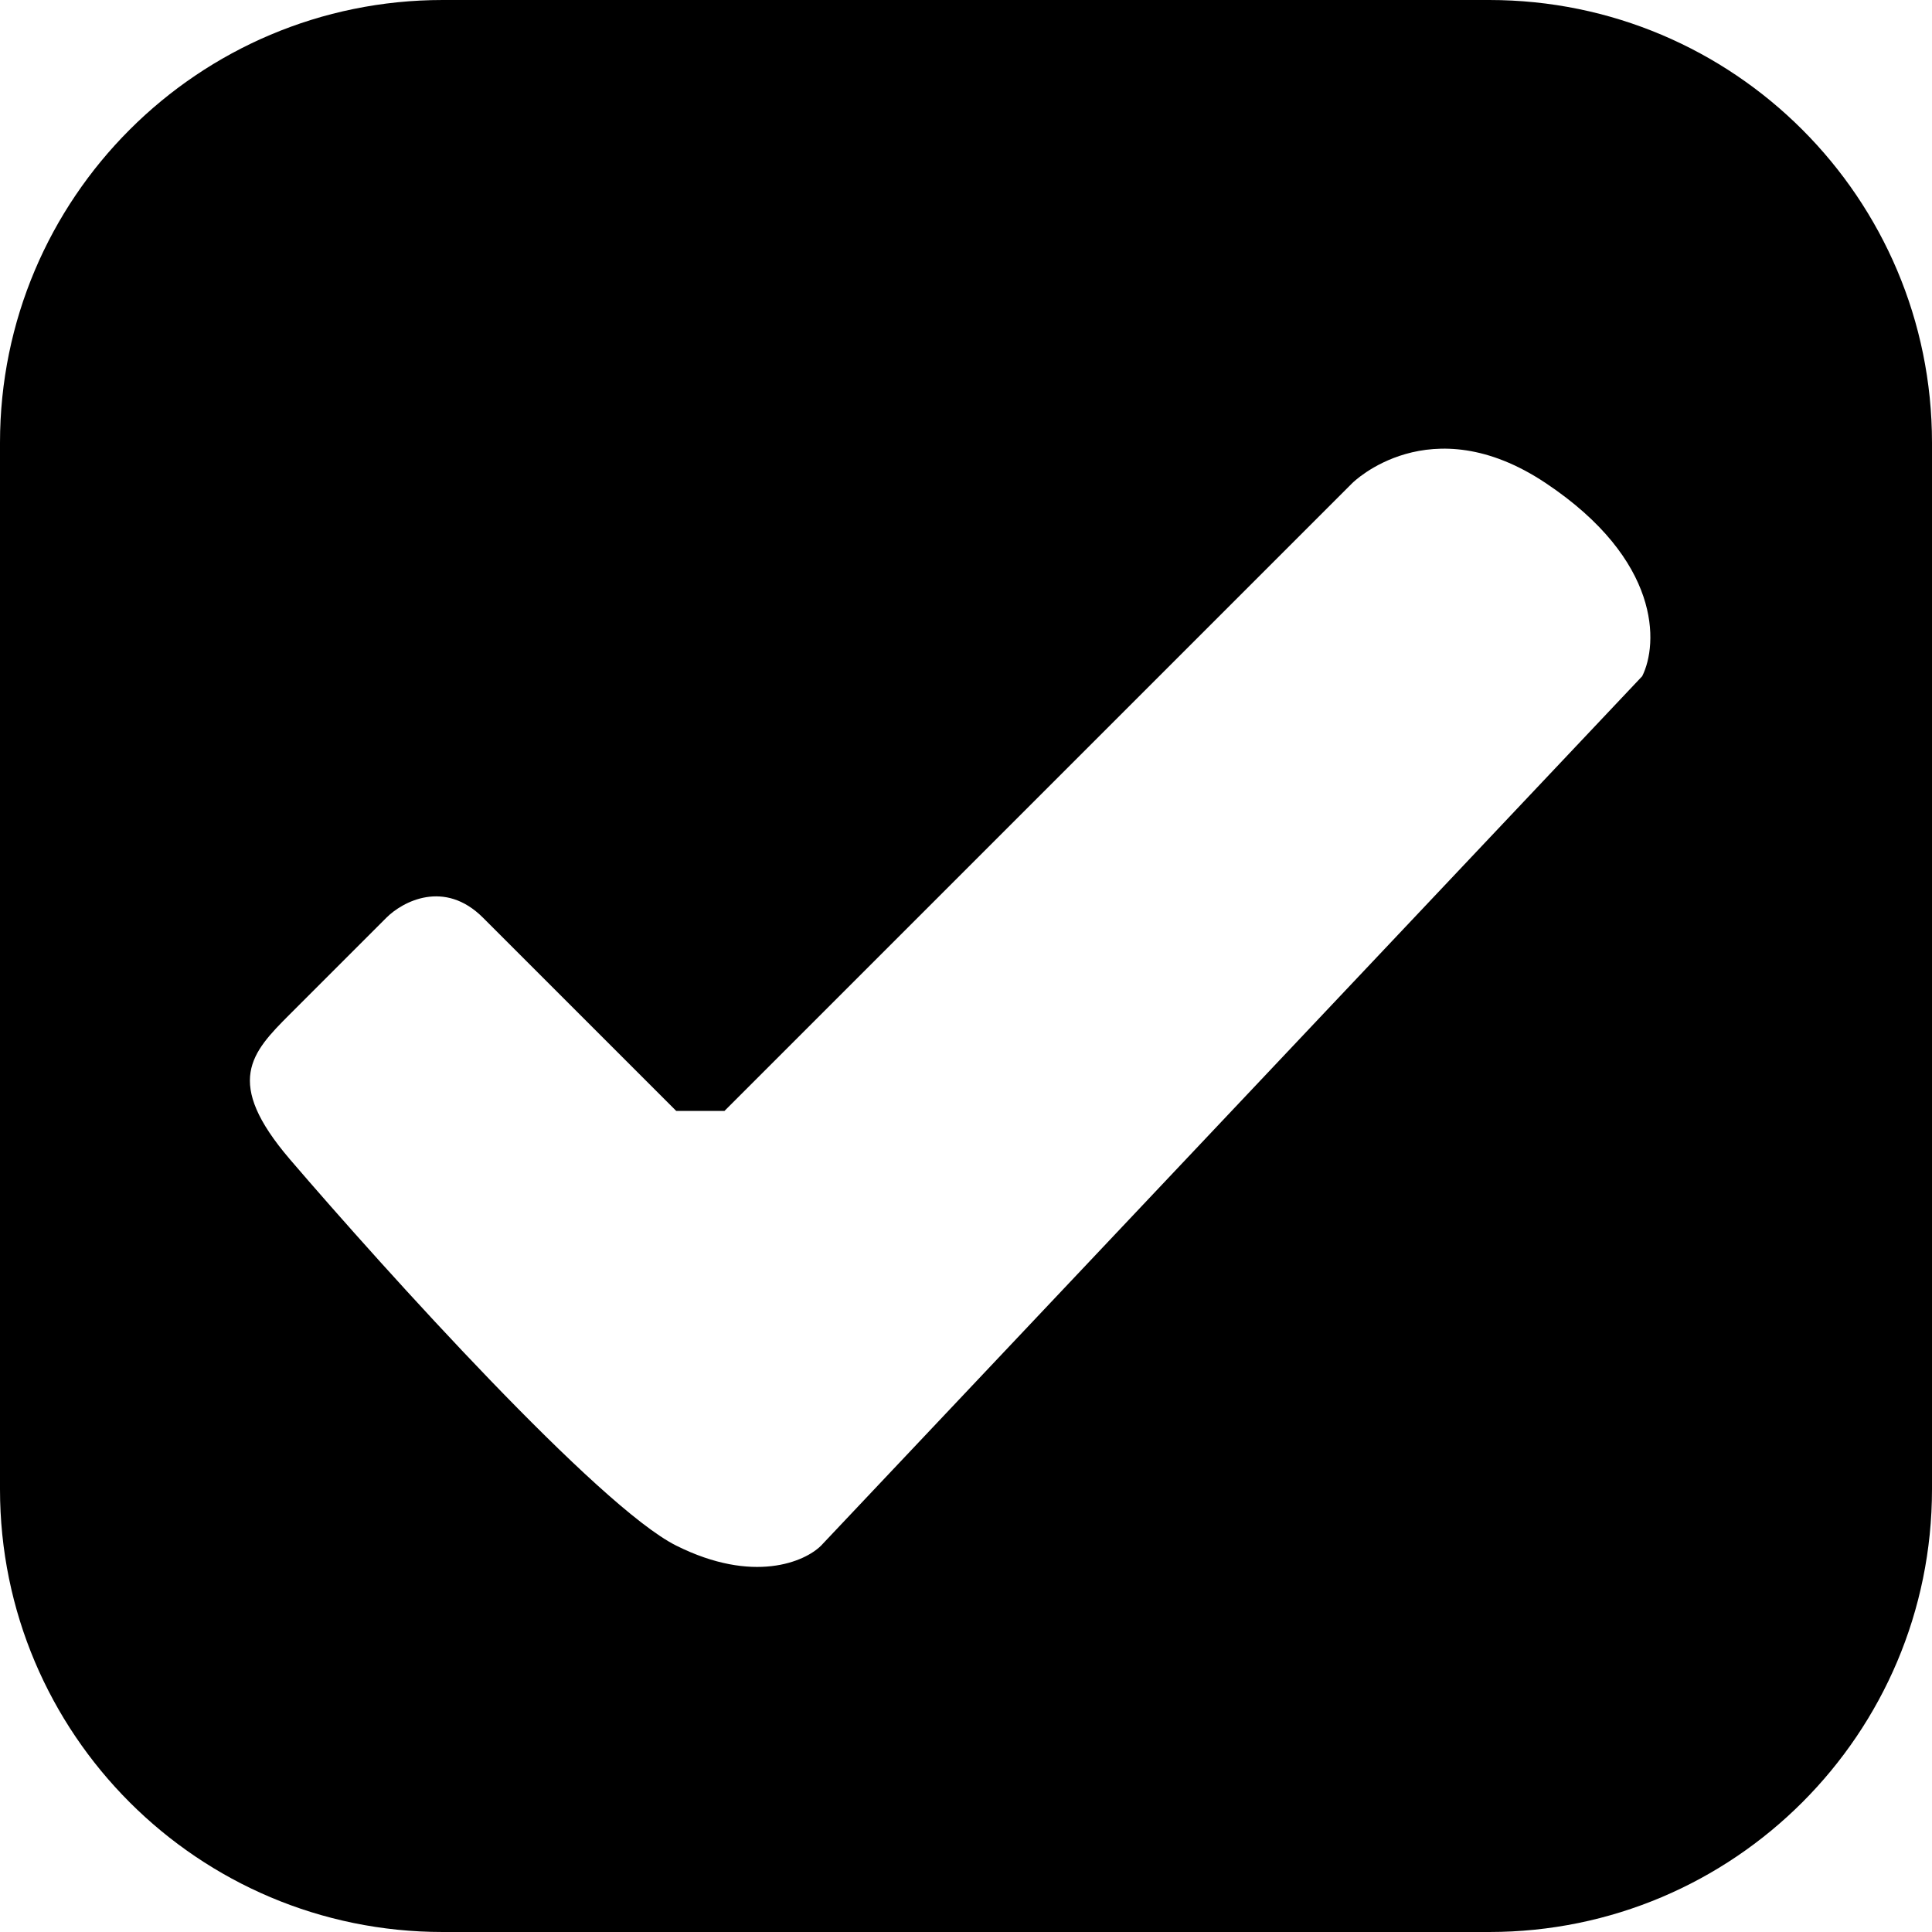
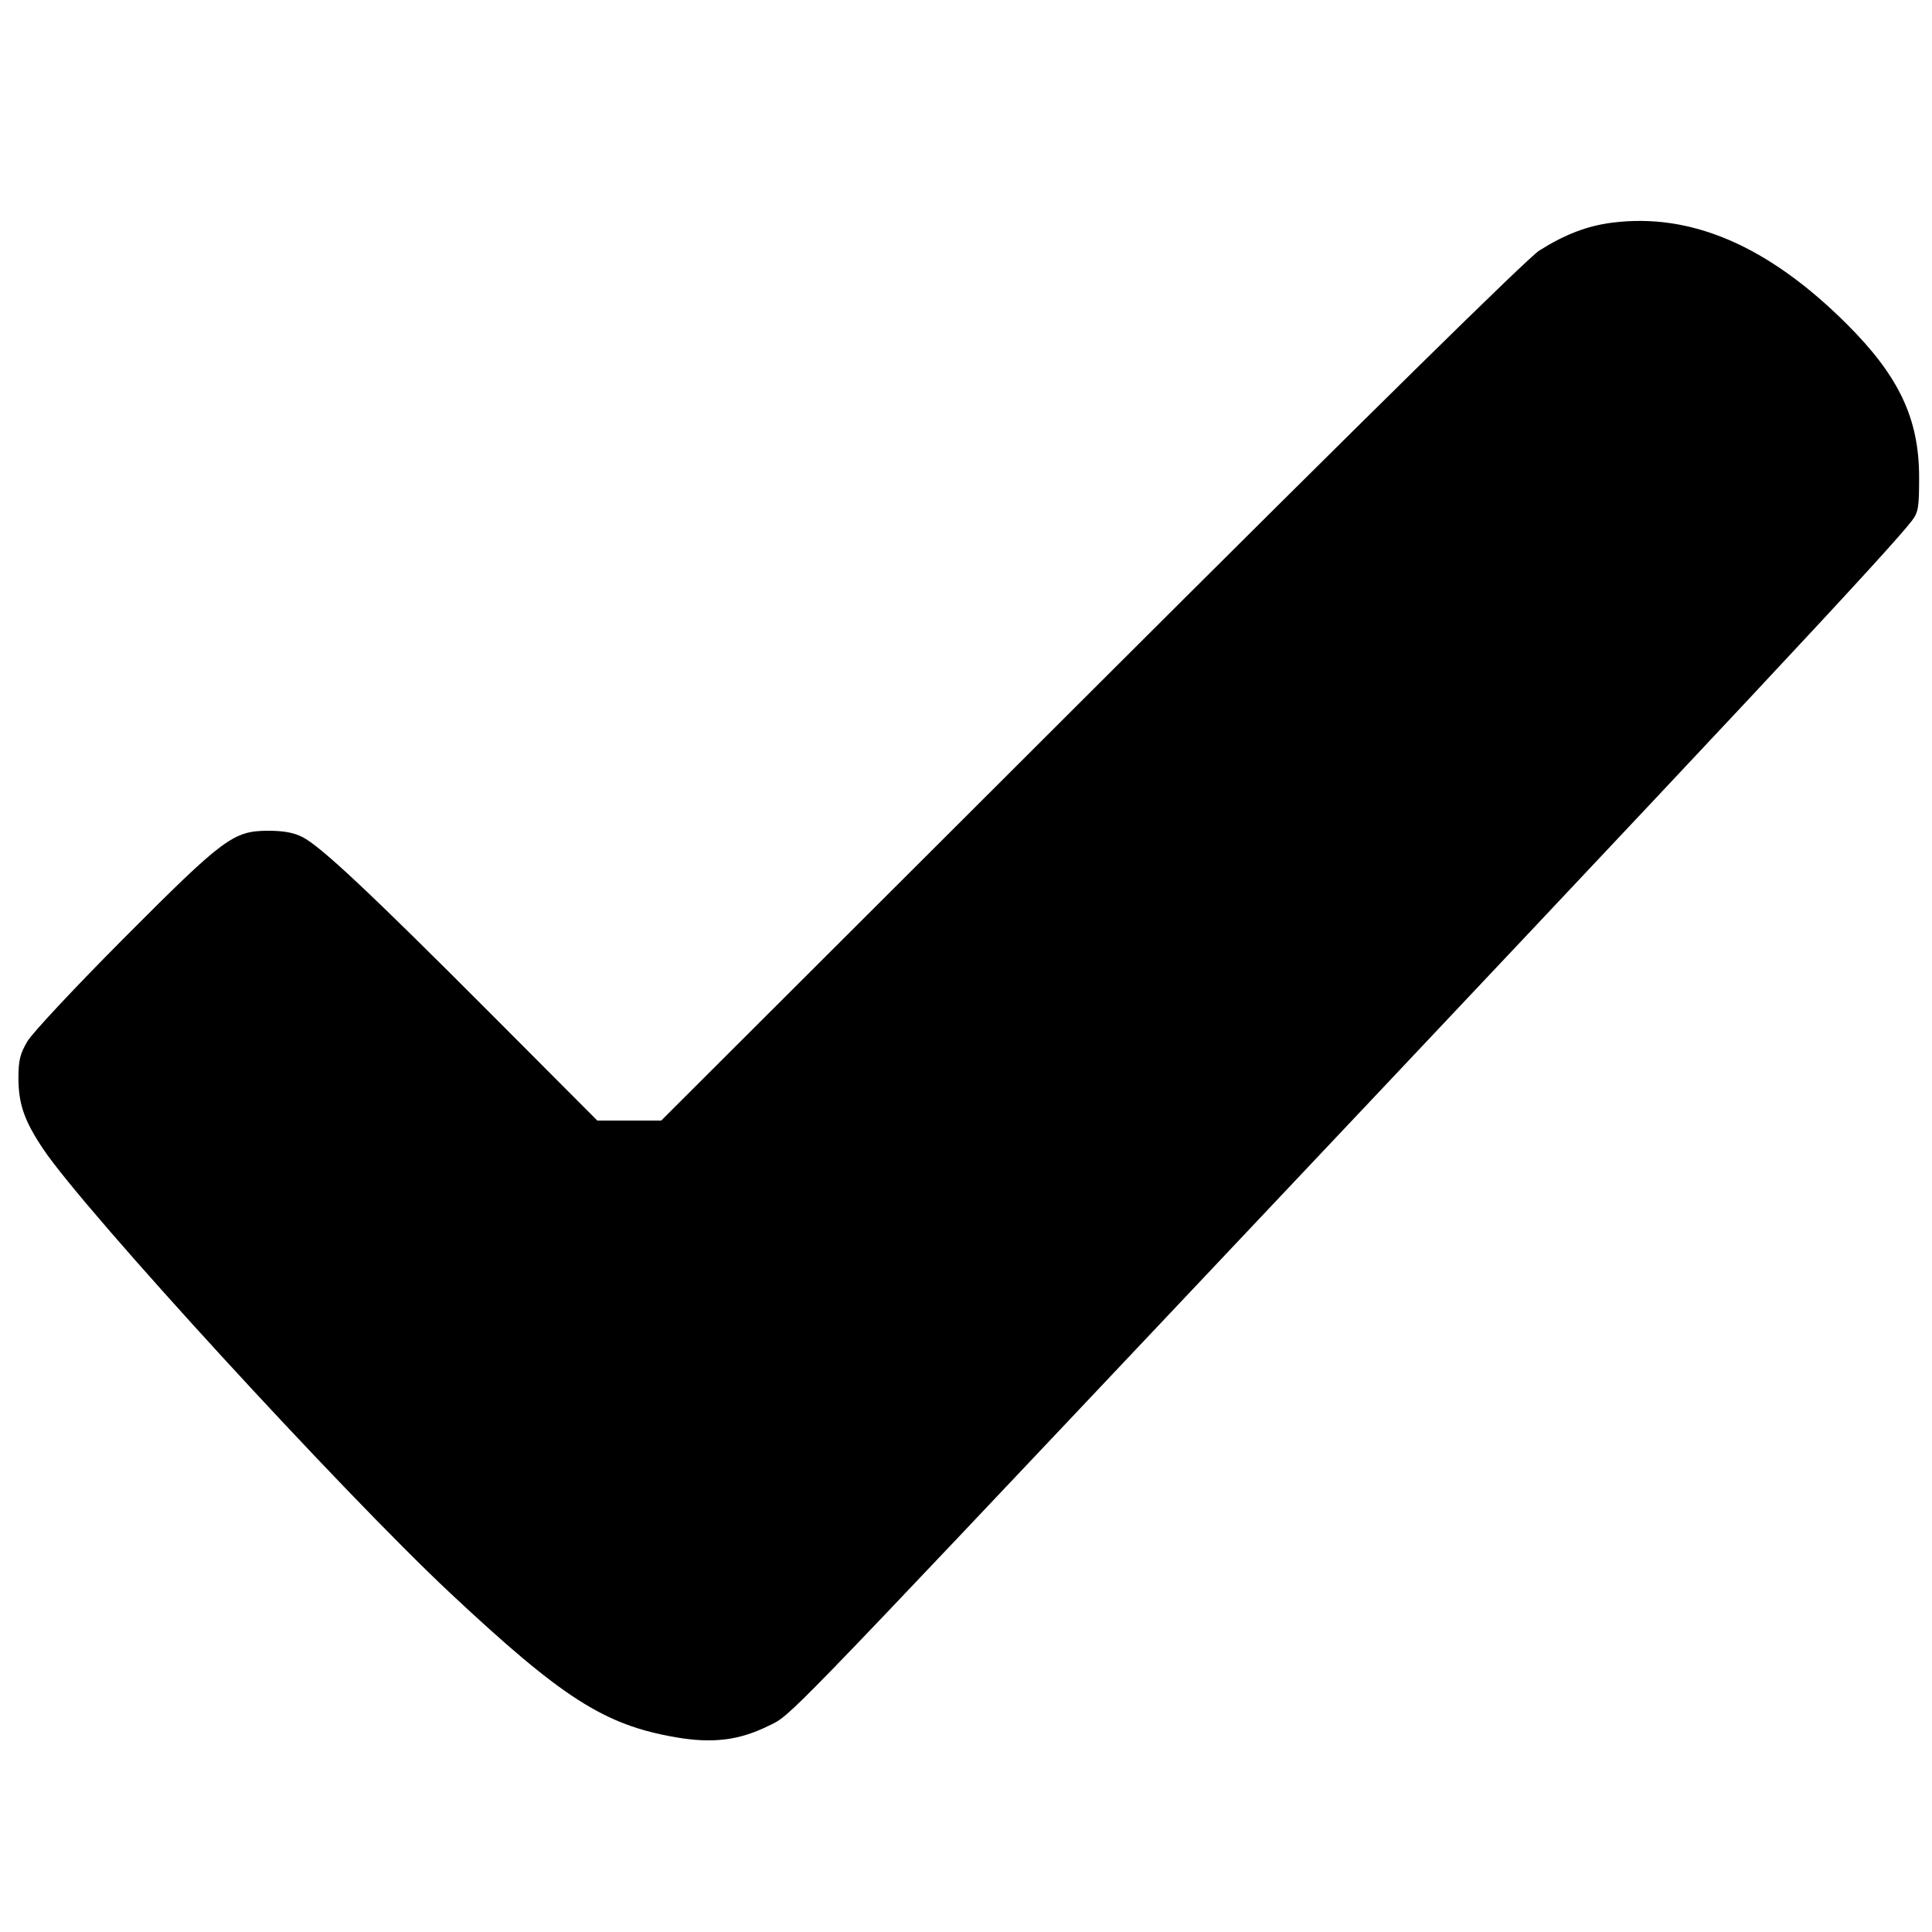
- <svg xmlns="http://www.w3.org/2000/svg" viewBox="0 0 24 24" width="24" height="24">
-   <path fill-rule="nonzero" clip-rule="nonzero" d="M5.5 0A5.5 5.5 0 0 0 0 5.5v13A5.5 5.5 0 0 0 5.5 24h13a5.5 5.5 0 0 0 5.5-5.5v-13A5.5 5.5 0 0 0 18.5 0h-13ZM9 13.8 16.8 6s.96-.96 2.4 0 1.4 2 1.2 2.4L10.2 19.2c-.2.2-.84.48-1.8 0-.96-.48-3.6-3.4-4.8-4.8-.82-.96-.48-1.32 0-1.8l1.2-1.2c.2-.2.72-.48 1.2 0l2.4 2.4H9Z">
-   </path>
+ <svg xmlns="http://www.w3.org/2000/svg" width="24" height="24" viewBox="0 0 24 24">
+   <path d="M20.027 2.766 C 19.719 2.805,19.441 2.911,19.122 3.112 C 18.981 3.201,17.020 5.130,13.559 8.584 L 8.214 13.920 7.817 13.920 L 7.420 13.920 6.080 12.576 C 4.589 11.081,3.985 10.515,3.757 10.398 C 3.649 10.343,3.523 10.320,3.332 10.320 C 2.898 10.321,2.780 10.409,1.535 11.659 C 0.937 12.260,0.400 12.833,0.339 12.938 C 0.248 13.094,0.229 13.174,0.229 13.393 C 0.230 13.716,0.302 13.923,0.537 14.274 C 1.053 15.044,4.244 18.526,5.594 19.791 C 6.987 21.095,7.507 21.428,8.394 21.581 C 8.853 21.660,9.180 21.620,9.547 21.439 C 9.831 21.300,9.628 21.509,14.982 15.840 C 21.536 8.901,23.484 6.819,23.753 6.465 C 23.830 6.363,23.840 6.299,23.840 5.932 C 23.840 5.201,23.592 4.675,22.942 4.026 C 21.969 3.056,21.010 2.641,20.027 2.766 " stroke="none" fill-rule="evenodd" />
</svg>
